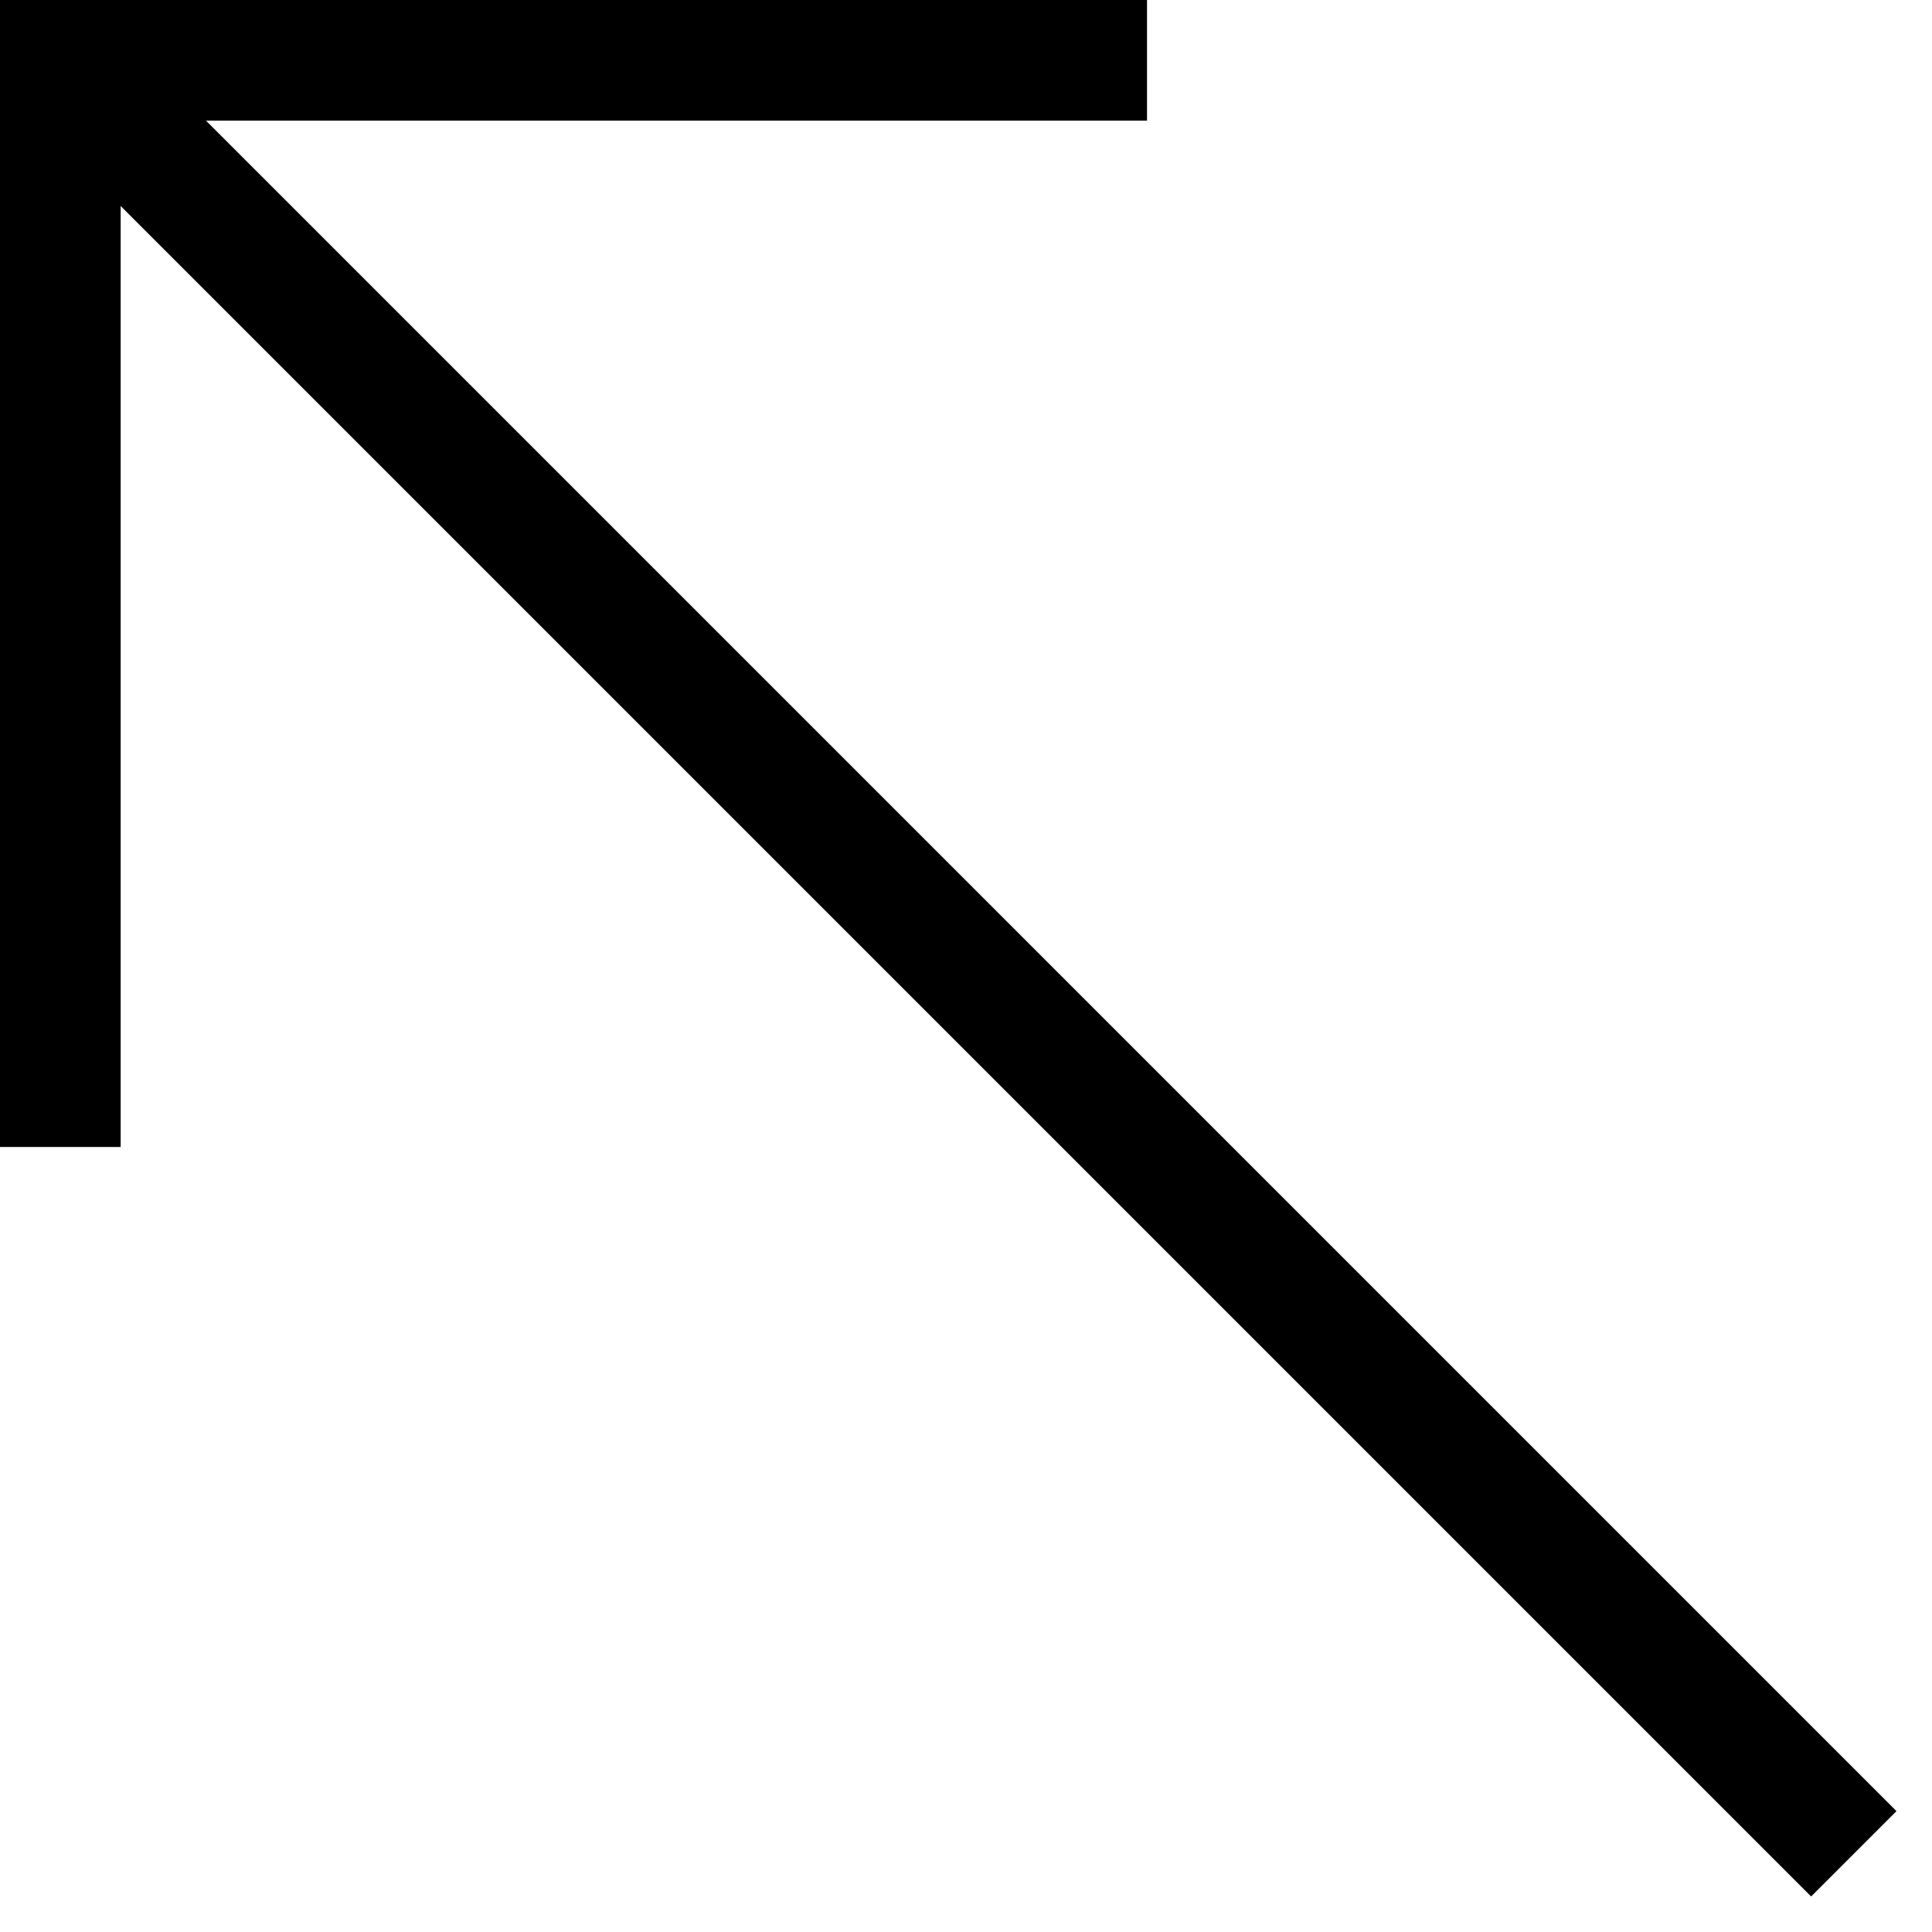
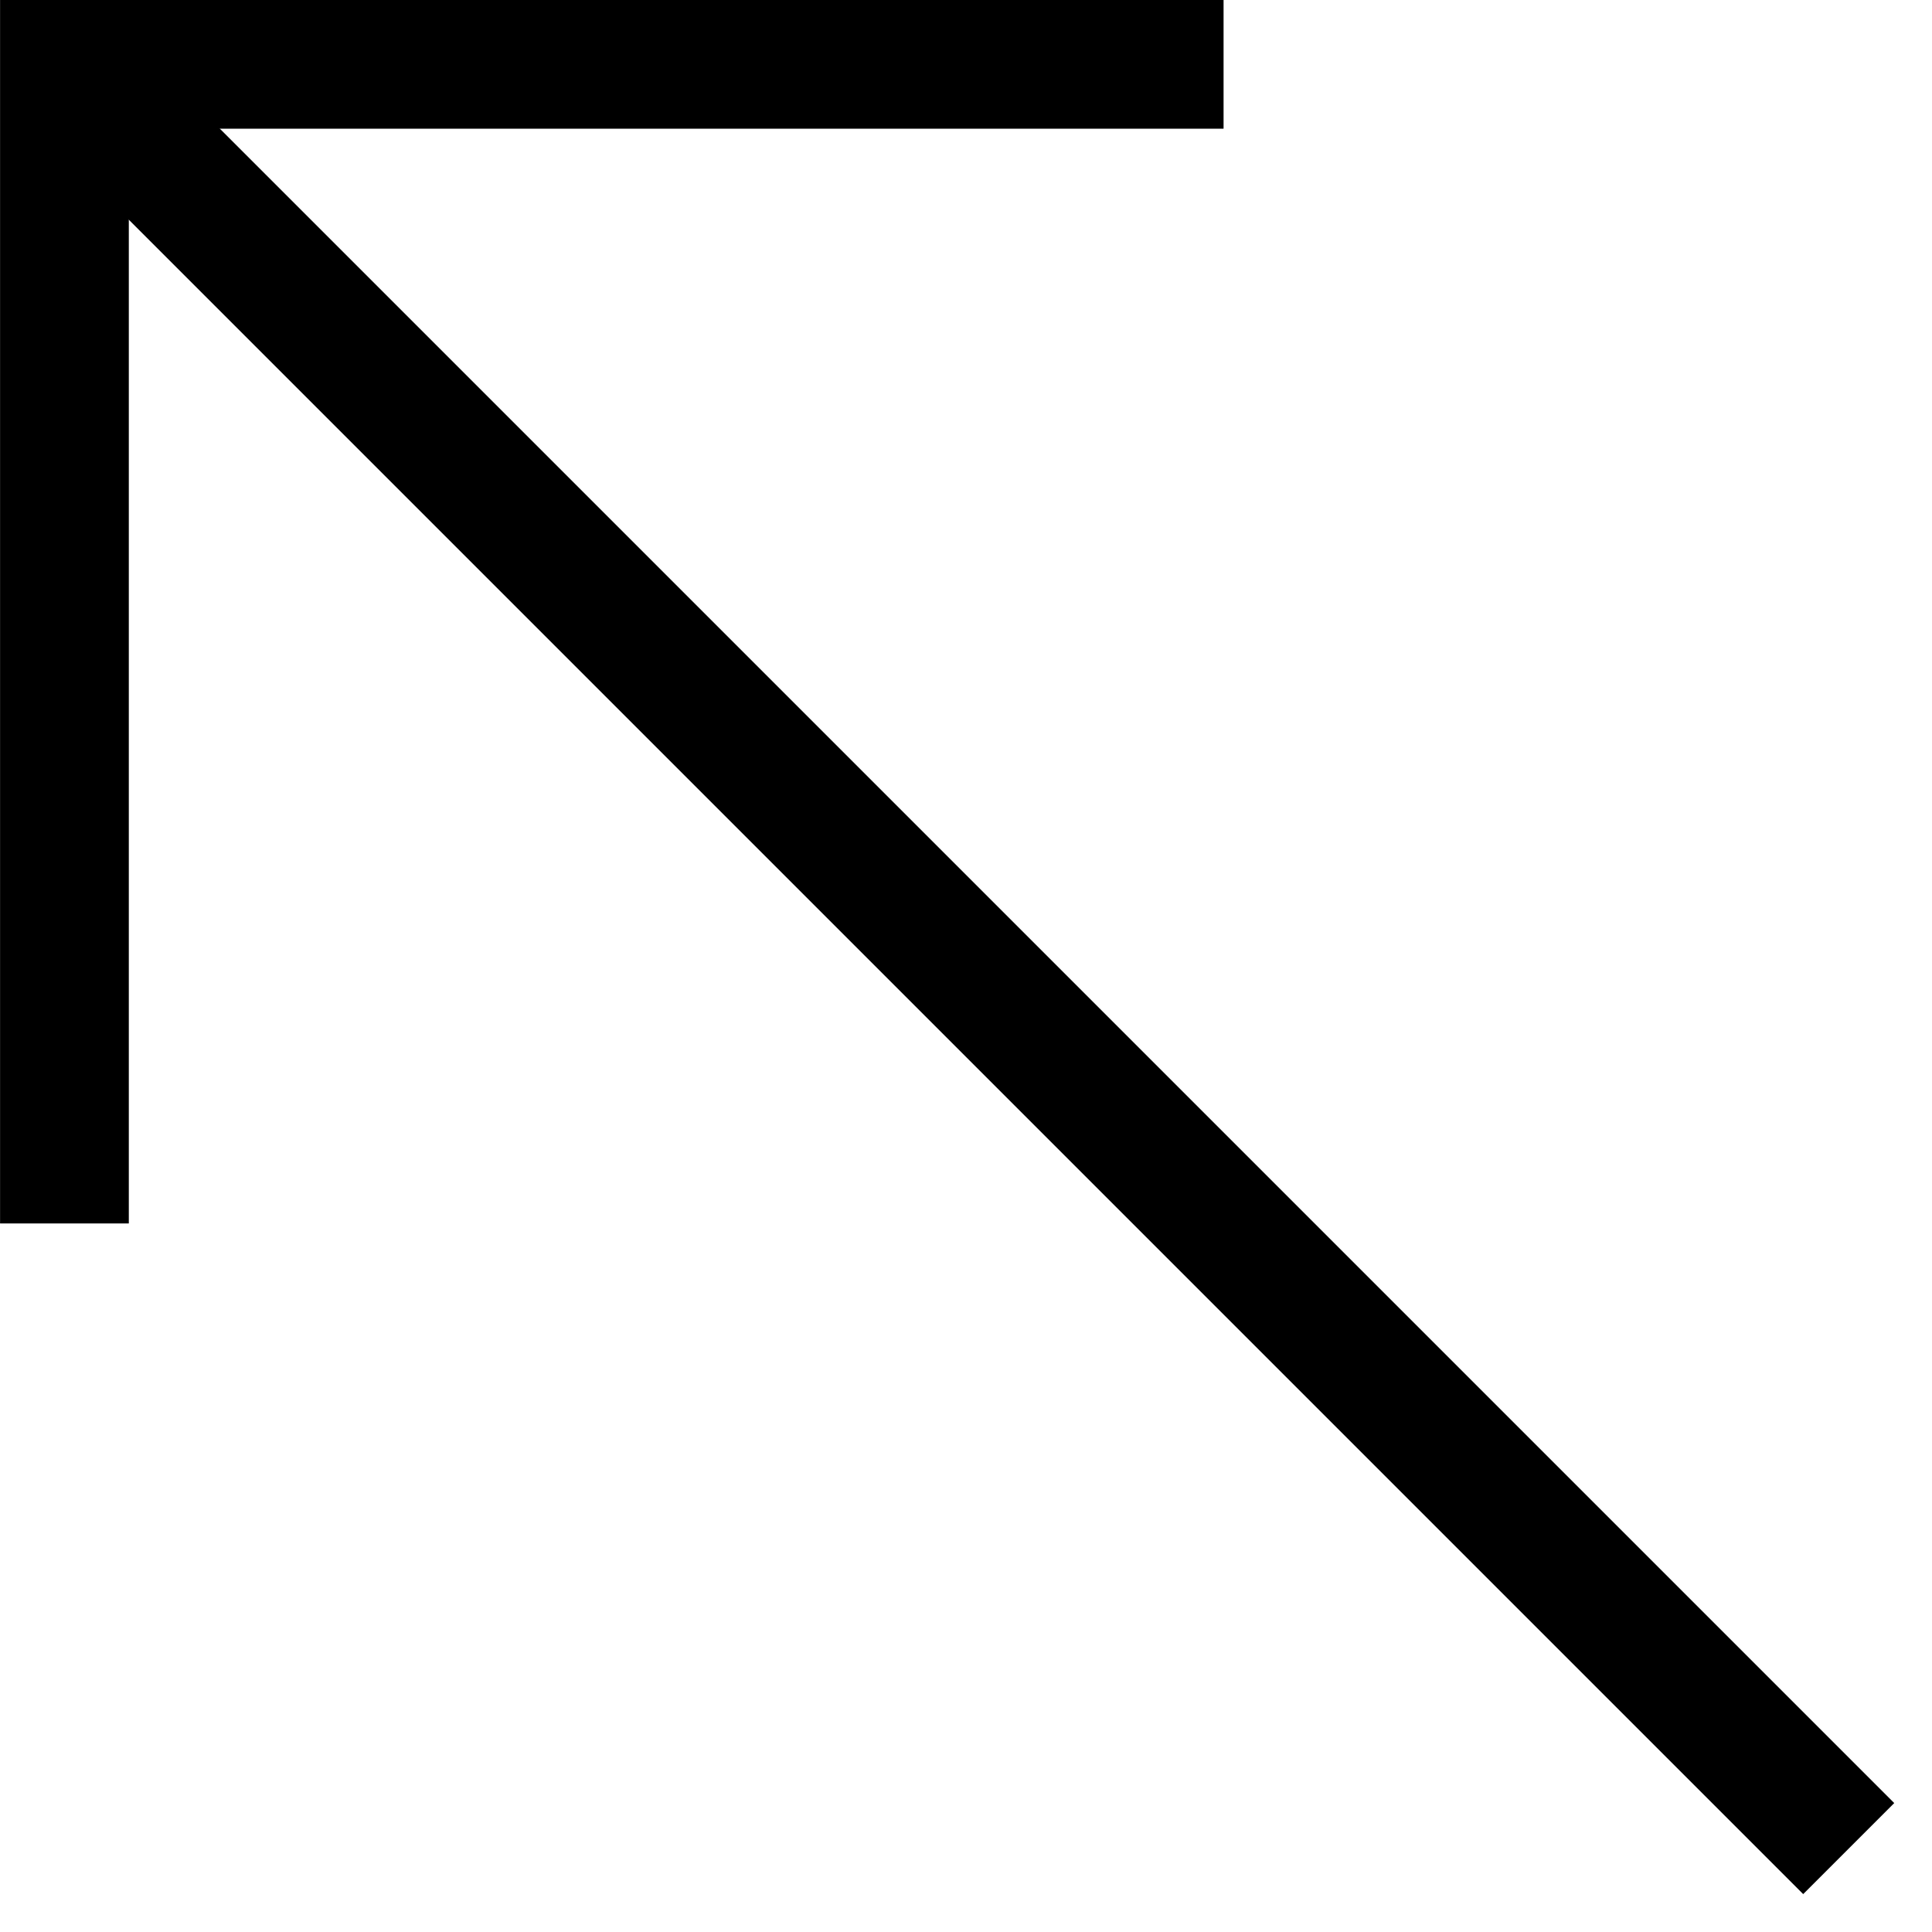
- <svg xmlns="http://www.w3.org/2000/svg" width="32" height="32" viewBox="0 0 8.467 8.467" version="1.1" id="svg1">
+ <svg xmlns="http://www.w3.org/2000/svg" width="30" height="30" viewBox="0 0 7.937 7.938" version="1.1" id="svg1">
  <defs id="defs1" />
  <g id="layer1" transform="translate(-0.2645835,-0.2645838)">
    <g id="g3" transform="rotate(180,4.420422,4.497917)">
      <path style="fill:none;stroke:#000000;stroke-width:0.529;stroke-linecap:square;stroke-dasharray:none;stroke-opacity:1;paint-order:normal" d="M 3.814,8.467 H 8.312 V 3.969" id="path2" />
-       <path style="fill:none;stroke:#000000;stroke-width:0.529;stroke-linecap:square;stroke-dasharray:none;stroke-opacity:1;paint-order:normal" d="M 0.639,0.794 8.047,8.202" id="path3" />
+       <path style="fill:none;stroke:#000000;stroke-width:0.529;stroke-linecap:square;stroke-dasharray:none;stroke-opacity:1;paint-order:normal" d="M 1.168,1.323 8.047,8.202" id="path3" />
    </g>
  </g>
</svg>
